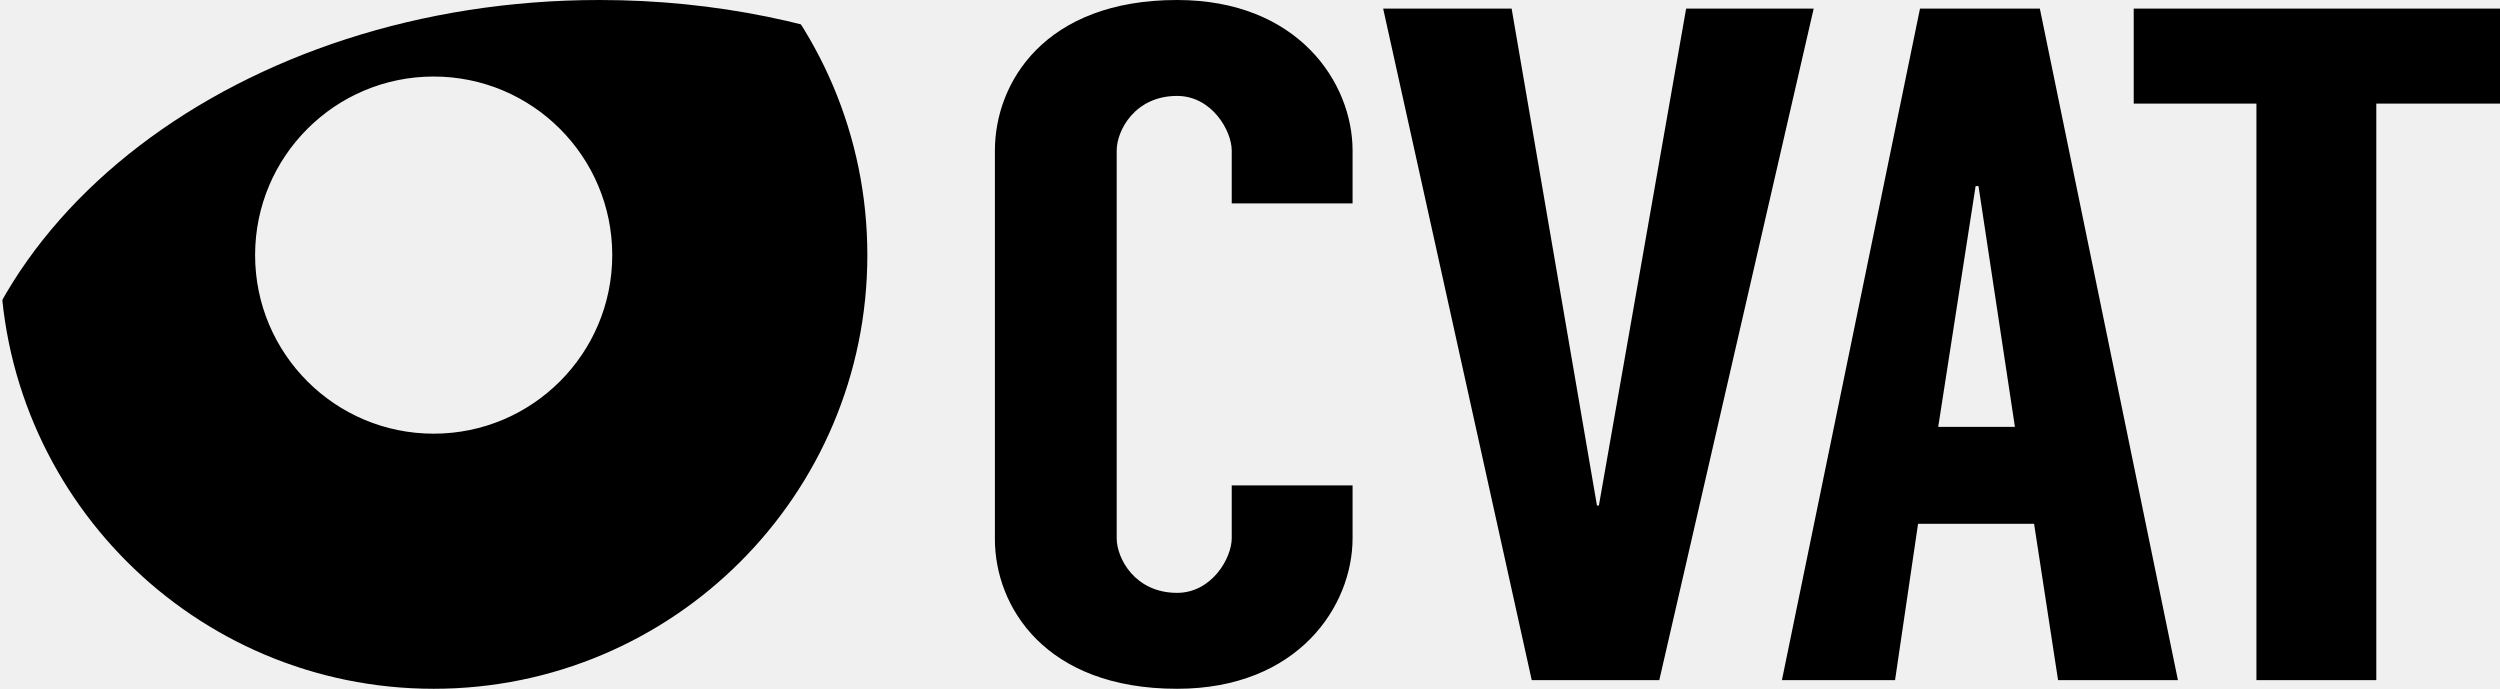
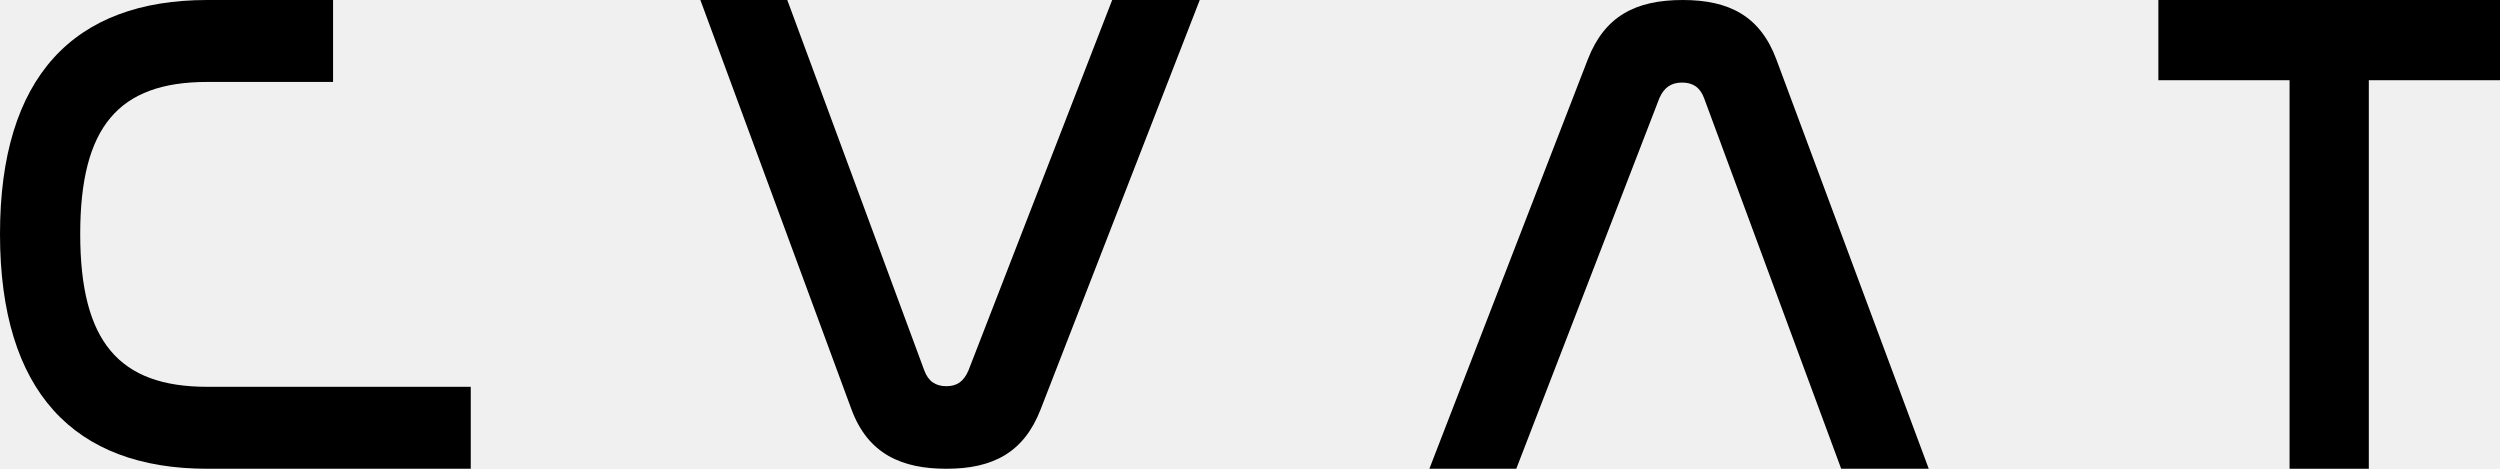
- <svg xmlns="http://www.w3.org/2000/svg" xmlns:xlink="http://www.w3.org/1999/xlink" width="98" height="27">
-   <defs>
-     <path d="M101 0v29l-52.544.001C44.326 35.511 35.598 40 25.5 40 11.417 40 0 31.27 0 20.5S11.417 1 25.5 1c4.542 0 8.807.908 12.5 2.5V0h63z" id="logoA" />
-   </defs>
-   <g transform="translate(-2 -1)" fill="none" fill-rule="evenodd">
-     <mask id="logoB" fill="#fff">
-       <use xlink:href="#logoA" />
-     </mask>
-     <path d="M48.142 1c4.736 0 6.879 3.234 6.879 5.904v2.068h-4.737V6.904c0-.79-.789-2.144-2.142-2.144-1.654 0-2.368 1.354-2.368 2.144v15.192c0 .79.714 2.144 2.368 2.144 1.353 0 2.142-1.354 2.142-2.144v-2.068h4.737v2.068c0 2.67-2.143 5.904-6.88 5.904C42.956 28 41 24.766 41 22.134V6.904C41 4.234 42.955 1 48.142 1zM19-6c9.389 0 17 7.611 17 17s-7.611 17-17 17S2 20.389 2 11 9.611-6 19-6zm42.256 7.338l3.345 19.48h.075l3.42-19.48h5l-6.052 26.324h-5L56.22 1.338h5.037zm20.706 0l5.413 26.324h-4.699l-.94-6.13h-4.548l-.902 6.13h-4.435l5.413-26.324h4.698zm18.038 0v3.723h-4.849v22.6h-4.699v-22.6h-4.81V1.338H100zM19 4a7 7 0 100 14 7 7 0 000-14zm60.557 4.295h-.113l-1.466 9.439h3.007l-1.428-9.439z" fill="#000" fill-rule="nonzero" mask="url(#logoB)" />
-   </g>
+ <svg xmlns="http://www.w3.org/2000/svg" width="64" height="12" viewBox="0 0 80 15">
+   <path d="M6.634 15C2.371 15 0 12.533 0 7.489C0 2.467 2.349 0 6.634 0H10.658V2.622H6.634C3.785 2.622 2.567 4.067 2.567 7.489C2.567 10.933 3.806 12.378 6.634 12.378H15.064V15H6.634Z" />
+   <path d="M22.412 0L27.247 13.1C27.781 14.541 28.872 15 30.284 15C31.782 15 32.766 14.476 33.3 13.1L38.392 0H35.59L30.99 11.856C30.84 12.205 30.627 12.358 30.284 12.358C29.942 12.358 29.707 12.205 29.578 11.856L25.193 0H22.412Z" />
+   <path d="M53.099 3.144C53.249 2.795 53.484 2.642 53.826 2.642C54.169 2.642 54.404 2.795 54.532 3.144L58.918 15H61.72L56.843 1.9C56.329 0.524 55.345 0 53.848 0C52.329 0 51.345 0.524 50.81 1.9L45.74 15H48.521L53.099 3.144Z" />
+   <path d="M69.068 0V2.567H73.266V15H75.802V2.567H80V0H69.068Z" />
</svg>
